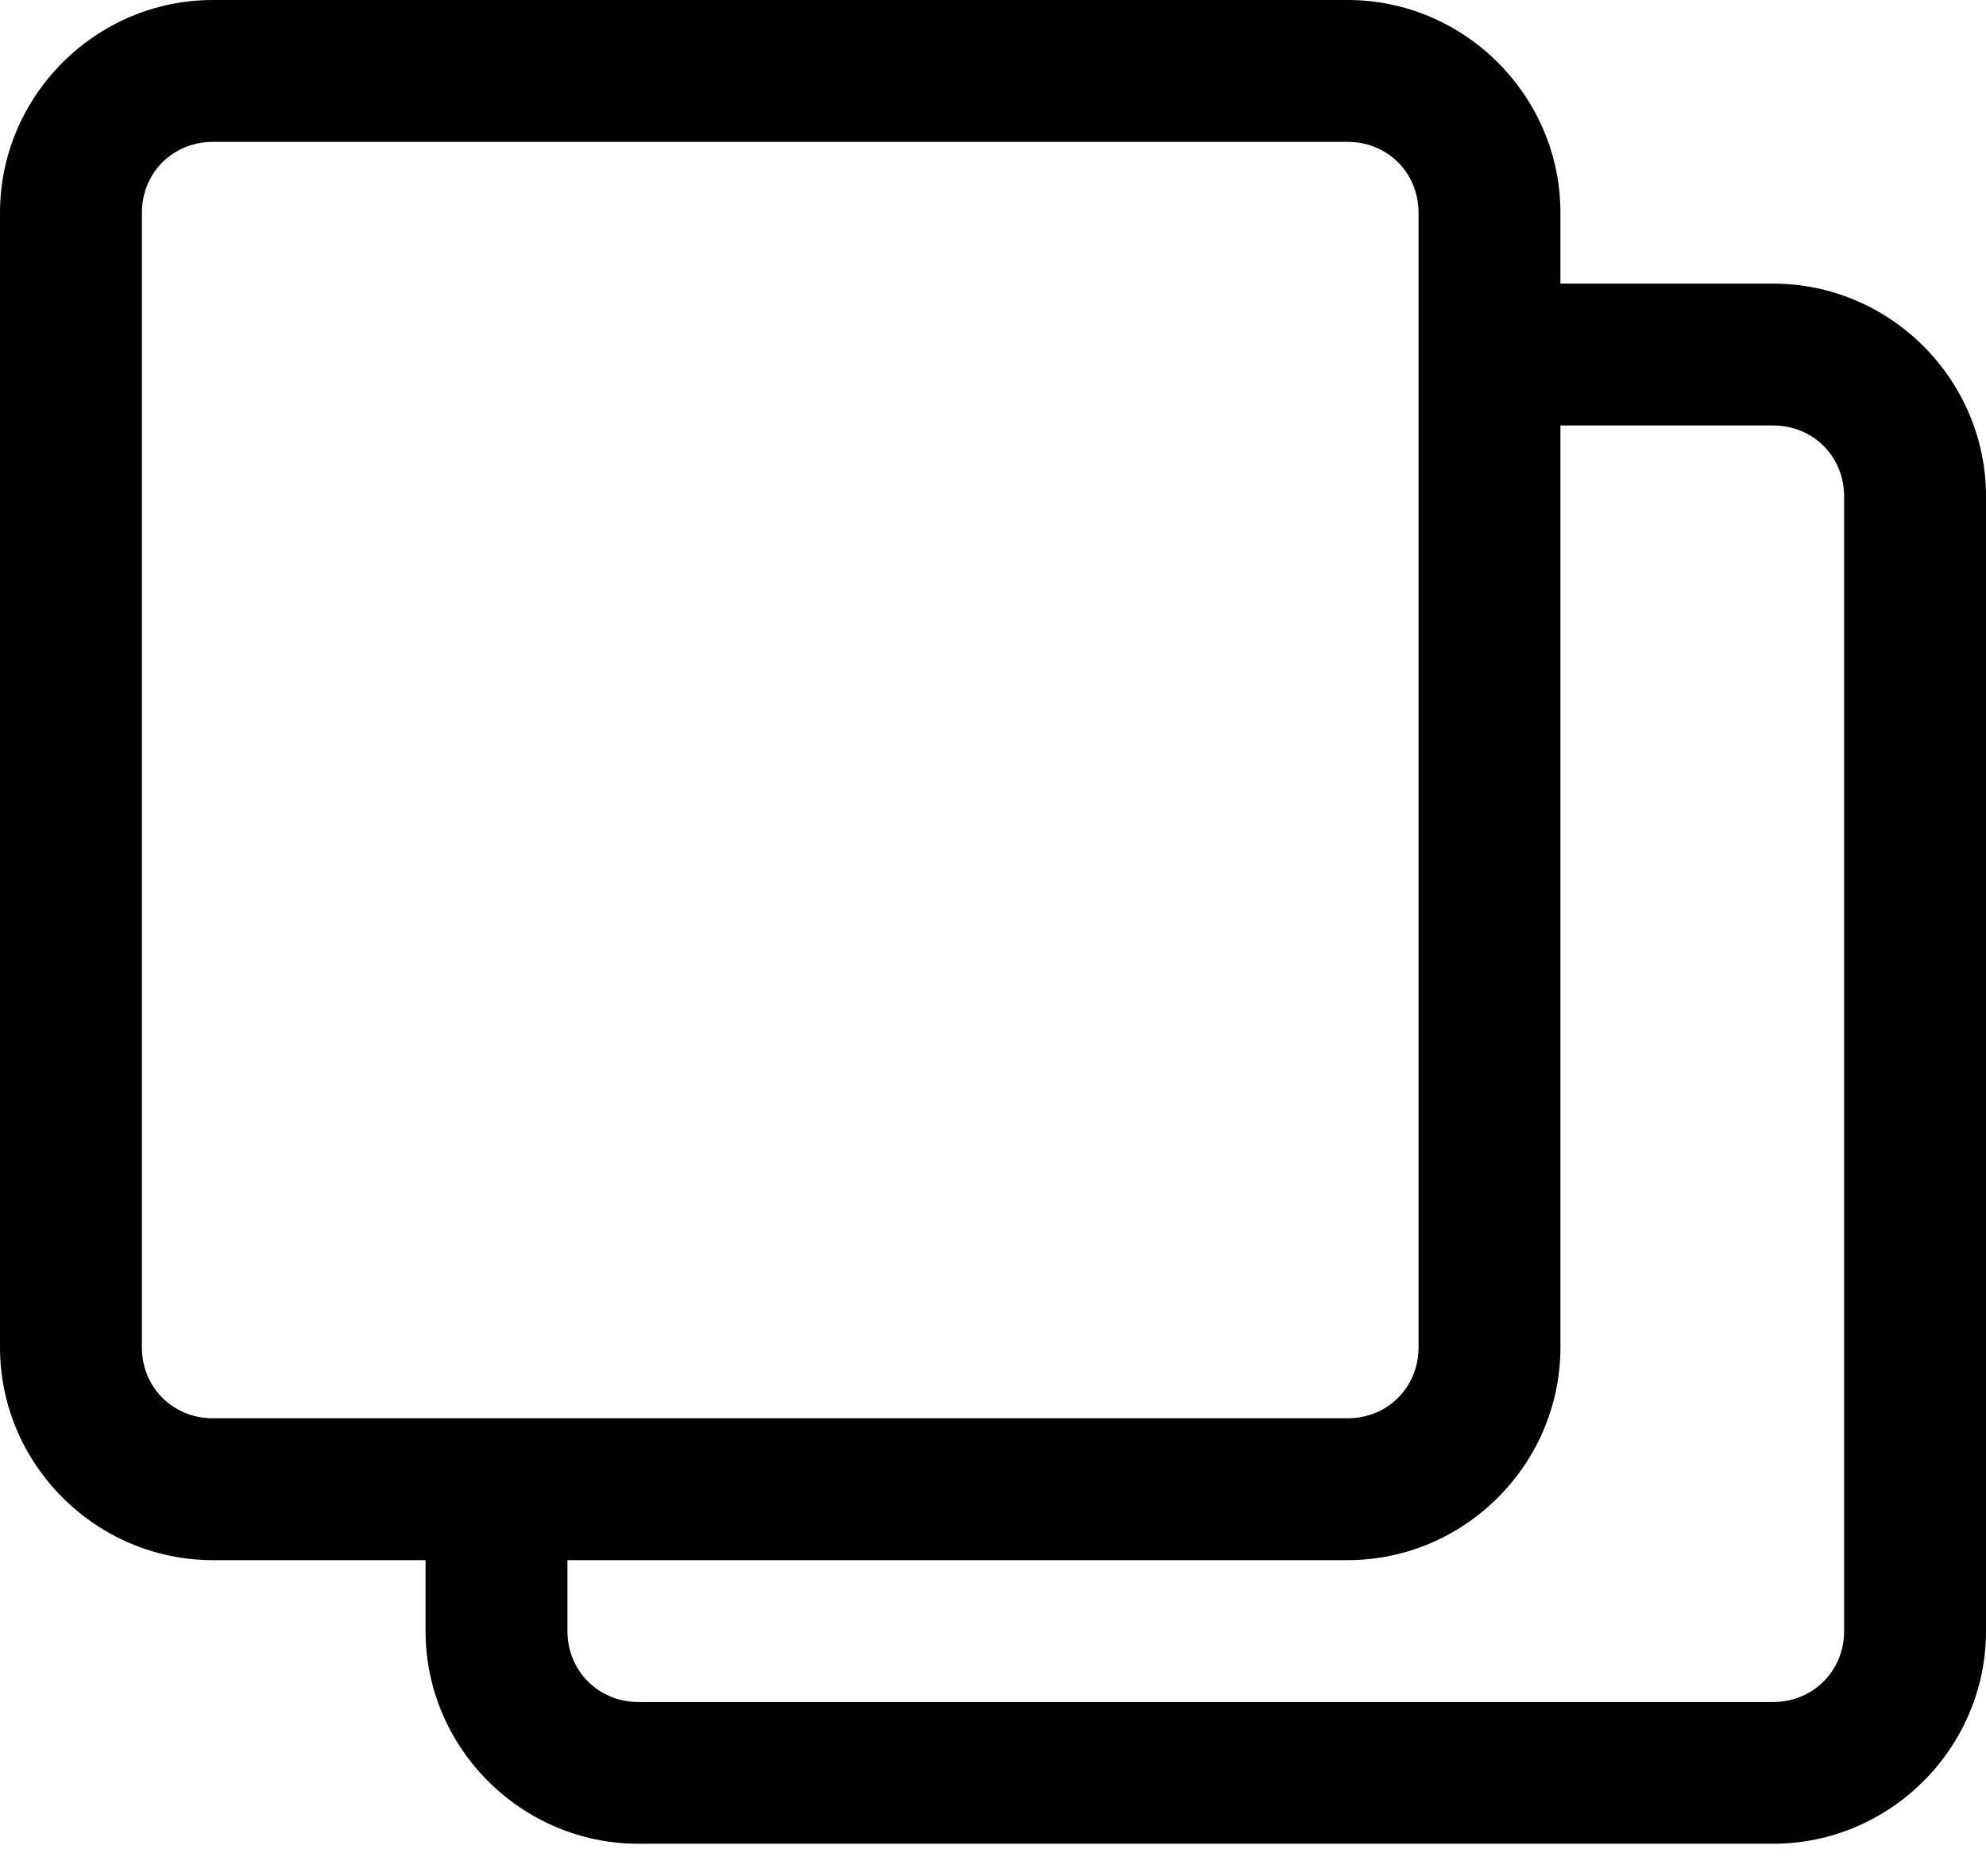
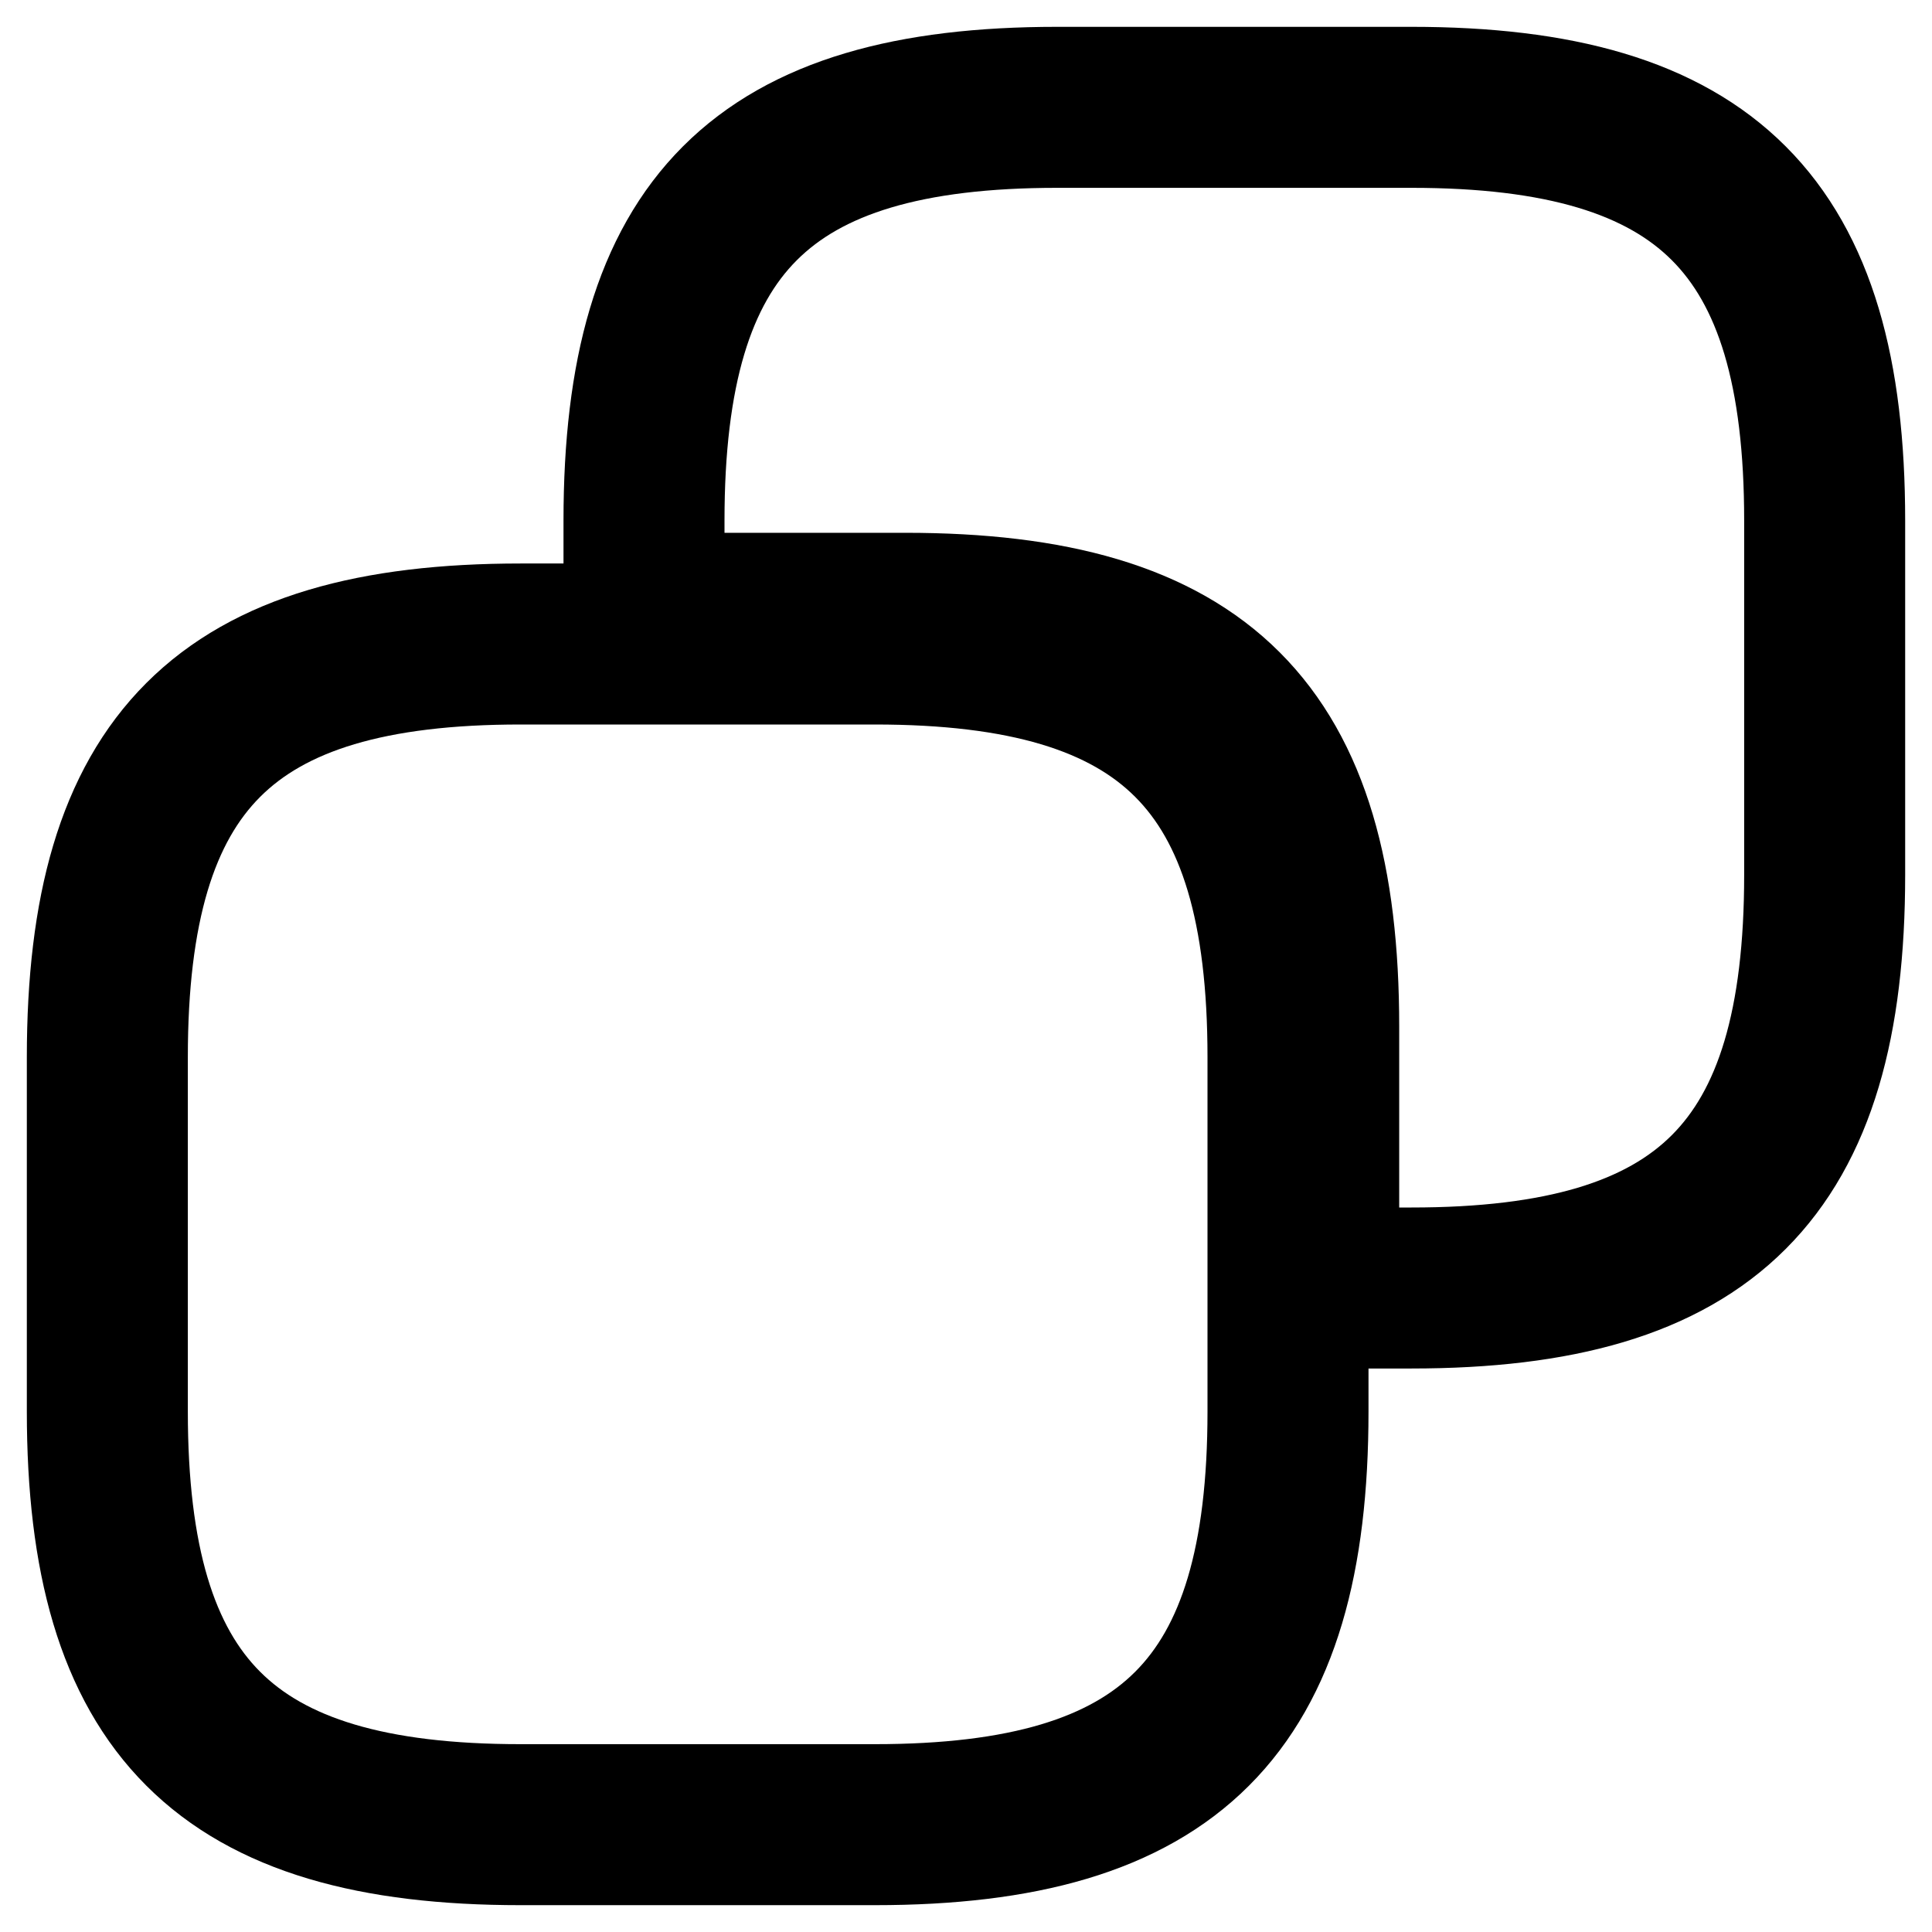
- <svg xmlns="http://www.w3.org/2000/svg" width="18" height="17" viewBox="0 0 18 17" fill="none">
-   <path d="M1.929 0C0.869 0 0 0.869 0 1.929V12.214C0 13.274 0.869 14.143 1.929 14.143H3.857V14.786C3.857 15.845 4.726 16.714 5.786 16.714H16.071C17.131 16.714 18 15.845 18 14.786V4.5C18 3.44 17.131 2.571 16.071 2.571H14.143V1.929C14.143 0.869 13.274 0 12.214 0H1.929ZM1.929 1.286H12.214C12.576 1.286 12.857 1.567 12.857 1.929V12.214C12.857 12.576 12.576 12.857 12.214 12.857H1.929C1.567 12.857 1.286 12.576 1.286 12.214V1.929C1.286 1.567 1.567 1.286 1.929 1.286ZM14.143 3.857H16.071C16.433 3.857 16.714 4.138 16.714 4.5V14.786C16.714 15.147 16.433 15.429 16.071 15.429H5.786C5.424 15.429 5.143 15.147 5.143 14.786V14.143H12.214C13.274 14.143 14.143 13.274 14.143 12.214V3.857Z" fill="currentColor" />
+ <svg xmlns="http://www.w3.org/2000/svg" width="18" height="18" viewBox="0 0 18 18" fill="none">
+   <path d="M12 9.85V13.15C12 15.9 10.9 17 8.15 17H4.85C2.1 17 1 15.9 1 13.15V9.85C1 7.1 2.1 6 4.85 6H8.15C10.9 6 12 7.1 12 9.85Z" stroke="currentColor" stroke-width="1.5" stroke-linecap="round" stroke-linejoin="round" />
+   <path d="M17 4.85V8.15C17 10.9 15.9 12 13.15 12H12.286V9.564C12.286 6.814 11.186 5.714 8.436 5.714H6V4.85C6 2.1 7.1 1 9.85 1H13.15C15.9 1 17 2.1 17 4.85Z" stroke="currentColor" stroke-width="1.5" stroke-linecap="round" stroke-linejoin="round" />
</svg>
